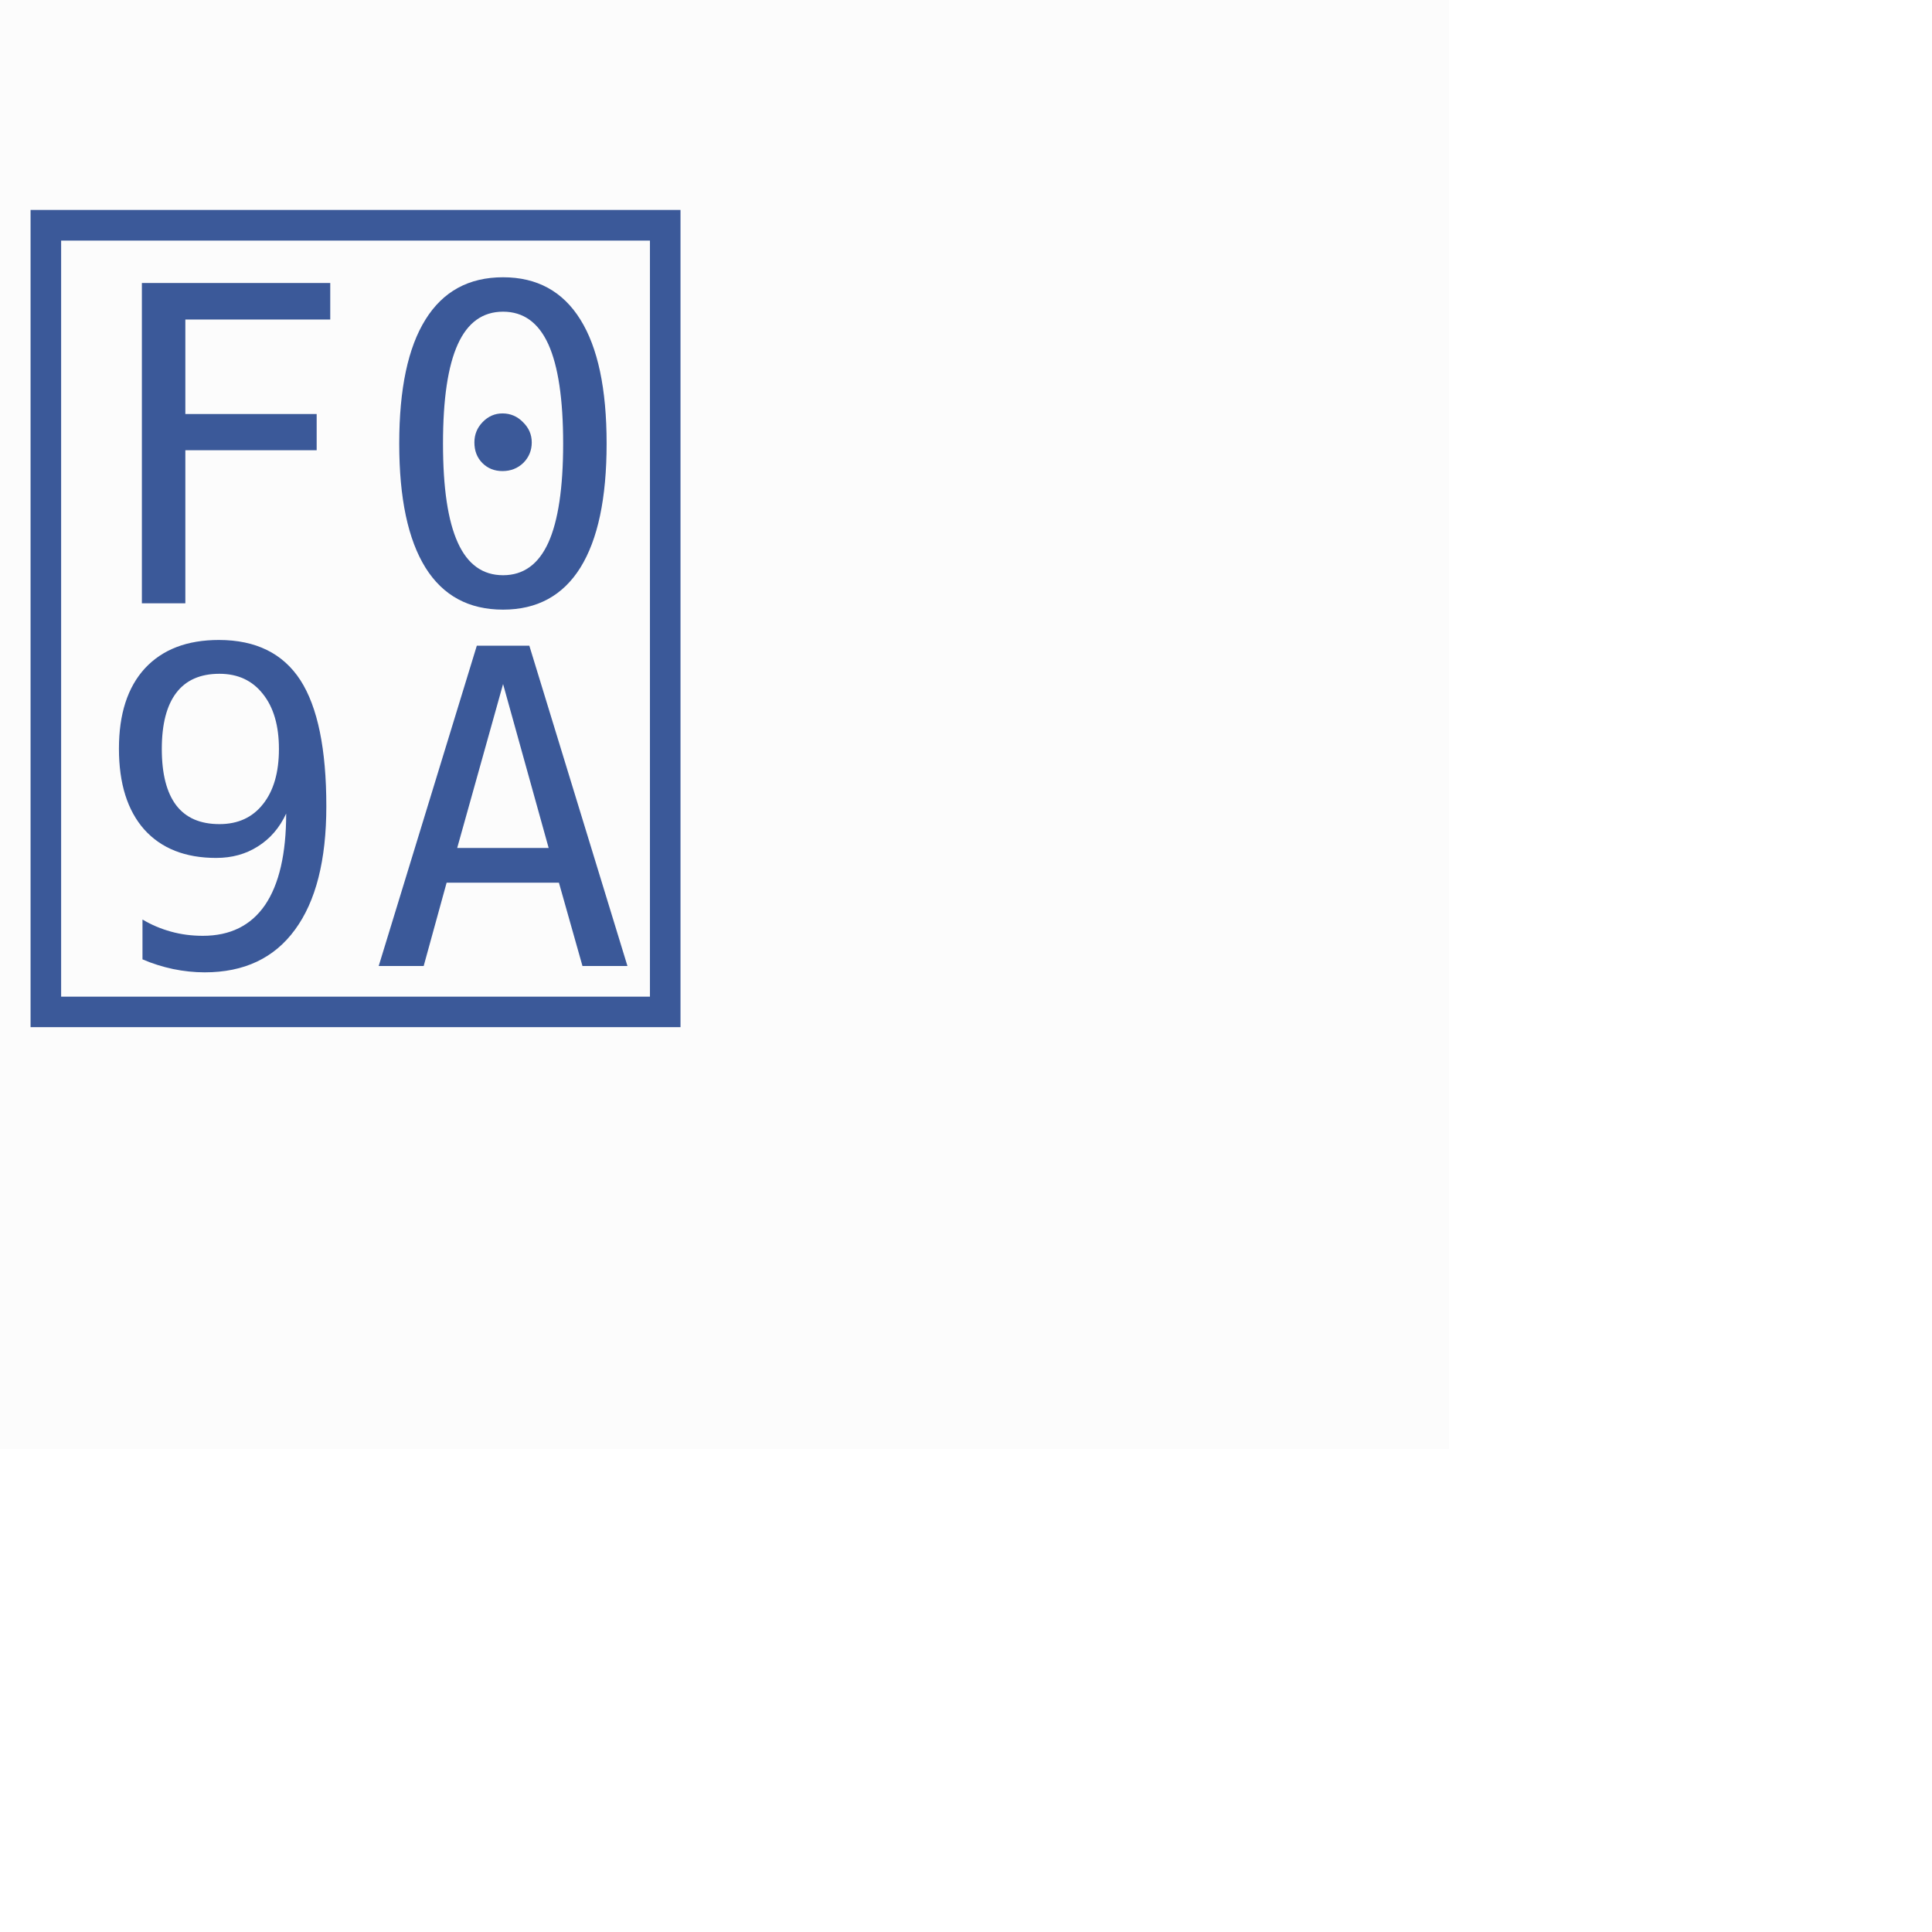
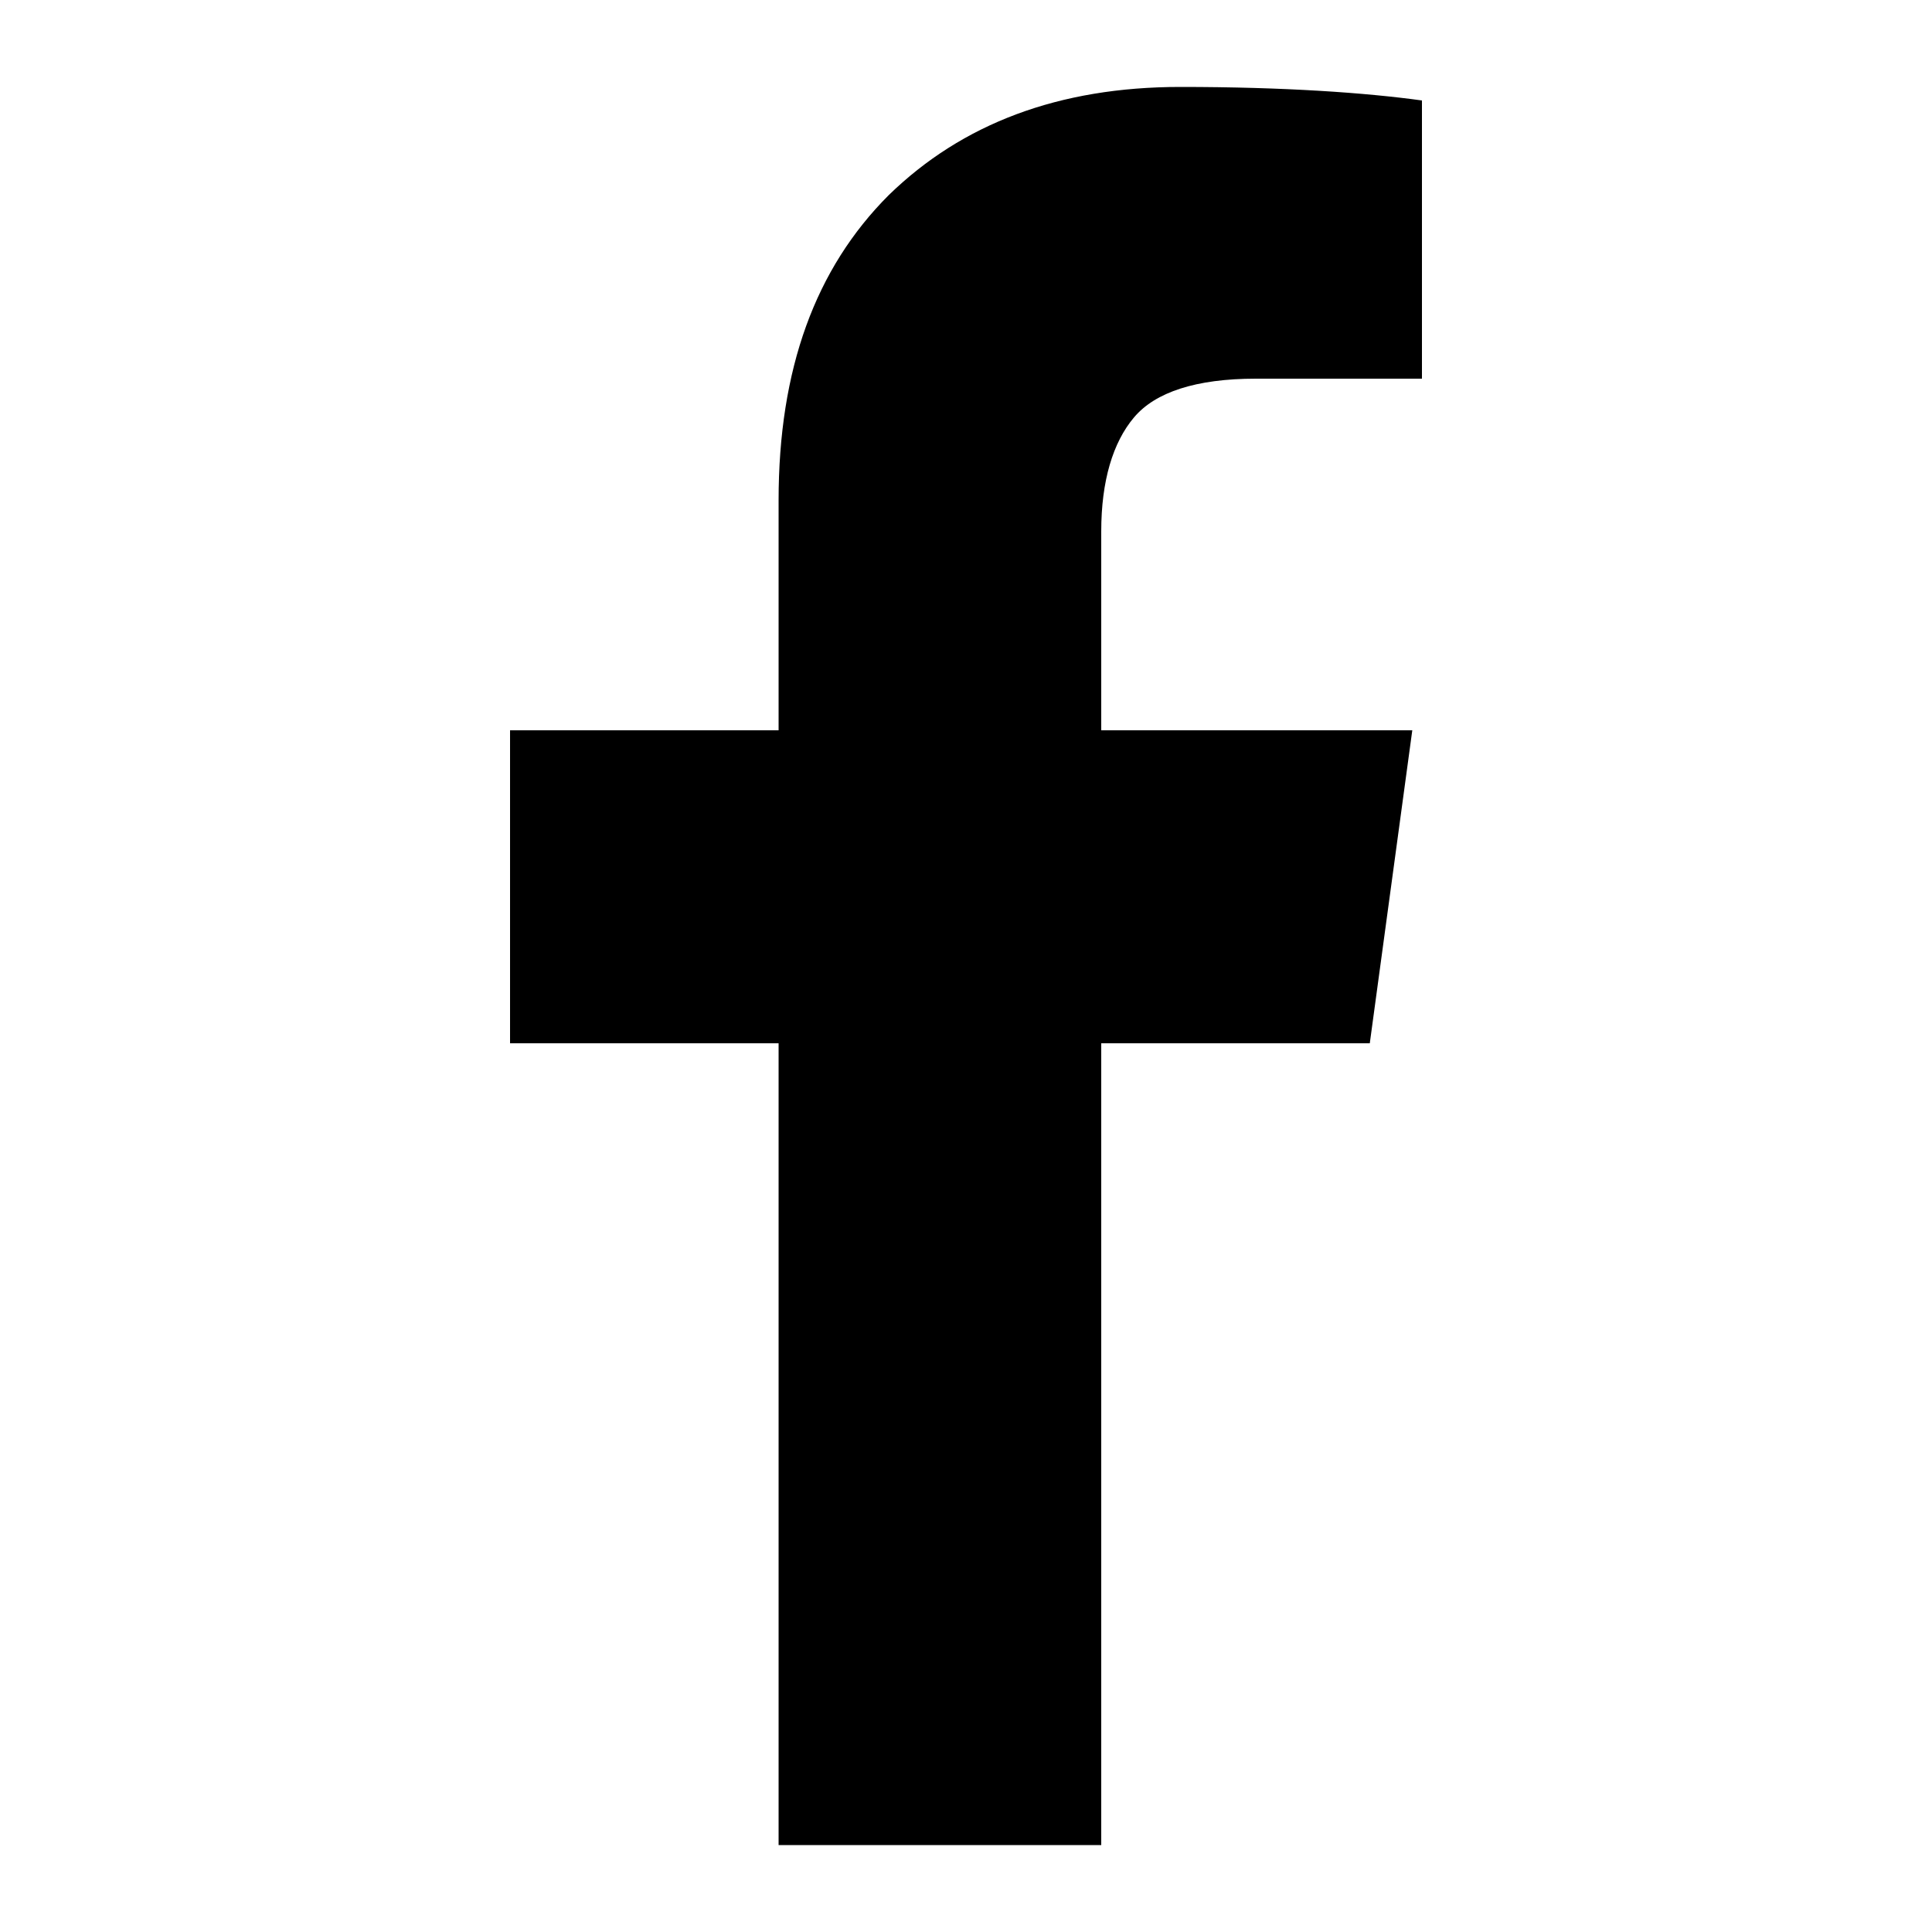
<svg xmlns="http://www.w3.org/2000/svg" viewBox="0 0 100 100">
-   <style type="text/css">
- 	.icon {
- 		font-size: 50px;
- 		fill: #3B5999;
- 		font-family: 'FontAwesome';
- 	}
- 	.rec {
- 		width: 75px;
- 		height: 75px;
- 		cursor: pointer;
- 		fill: rgba(250,250,250,0.5);
- 	}
- 	.rec:hover {
- 		fill: #000;
- 		color: #fff;
- 	}
- </style>
-   <rect class="rec" />
-   <text transform="matrix(1 0 0 1 0 50)" class="icon"></text>
+   <path class="icon facebook" d="M 73.6 5.2 L 73.6 19.6 L 65 19.6 C 61.9 19.6 59.8 20.3 58.7 21.6 C 57.6 22.9 57 24.9 57 27.5 L 57 37.8 L 73.1 37.8 L 70.9 54 L 57 54 L 57 95.5 L 40.3 95.5 L 40.3 54 L 26.4 54 L 26.4 37.8 L 40.3 37.8 L 40.3 25.9 C 40.3 19.1 42.2 13.9 46 10.1 C 49.8 6.4 54.8 4.5 61.1 4.5 C 66.5 4.5 70.7 4.8 73.6 5.2 Z" />
</svg>
